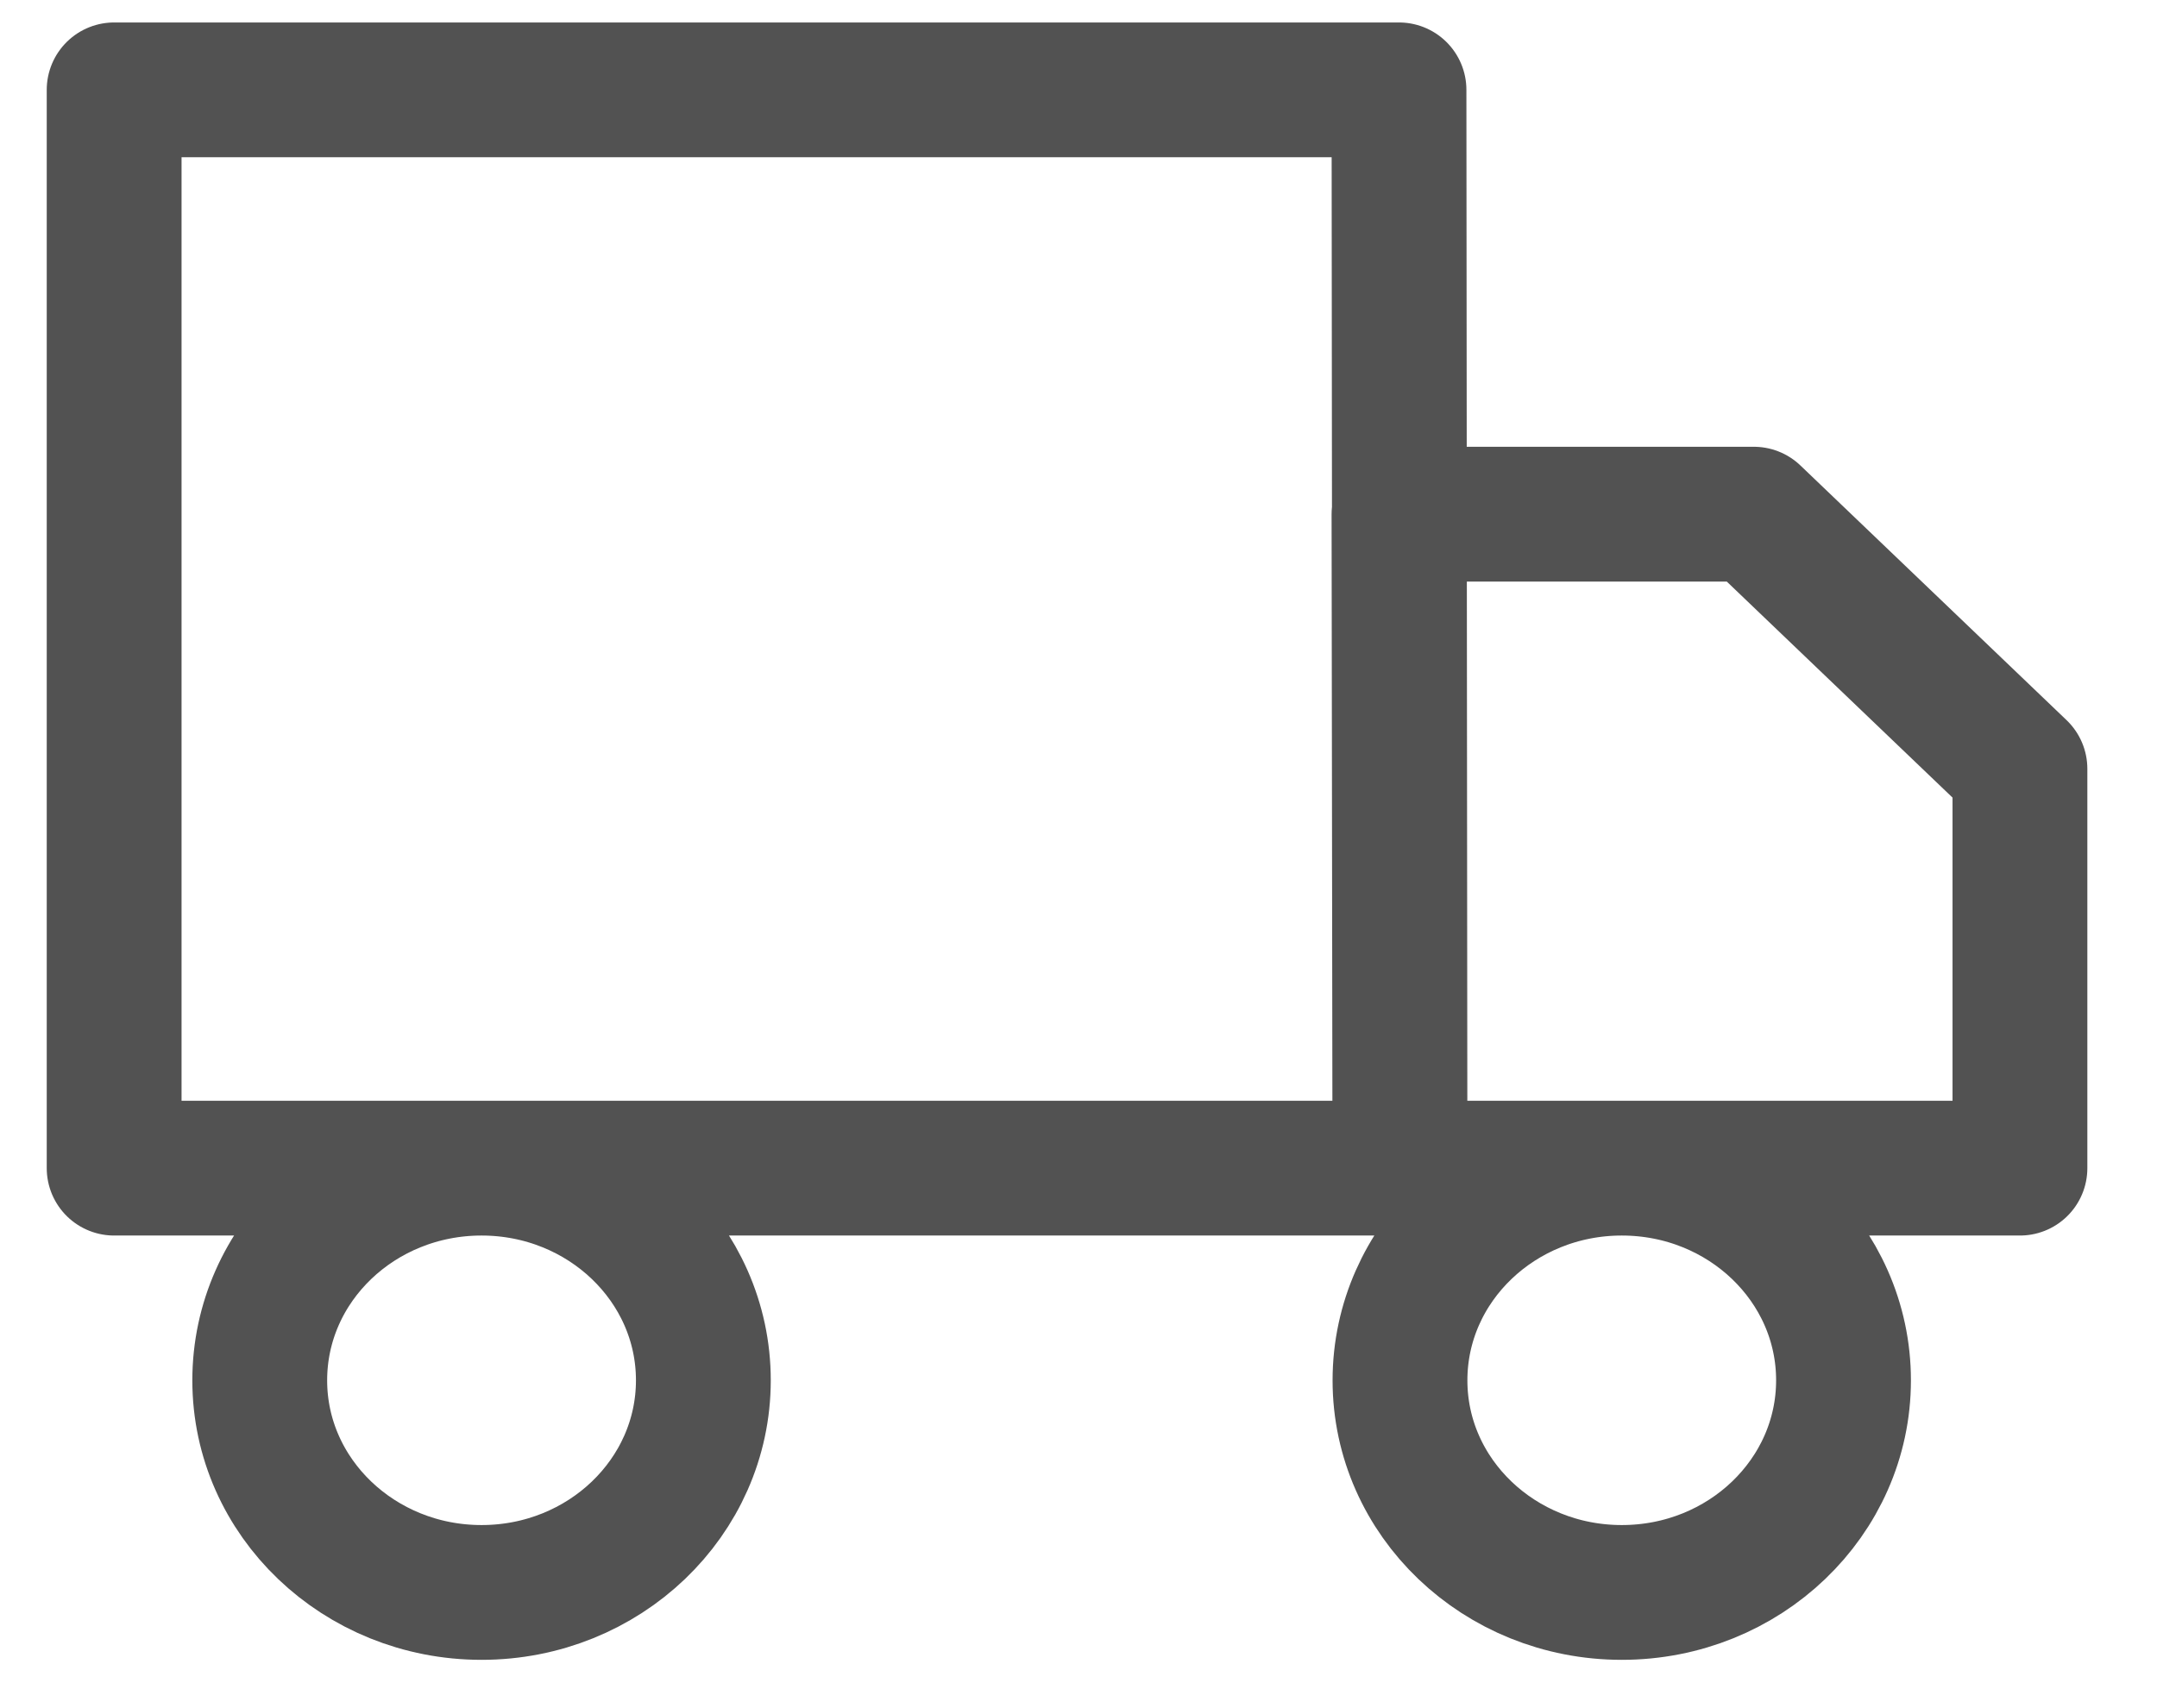
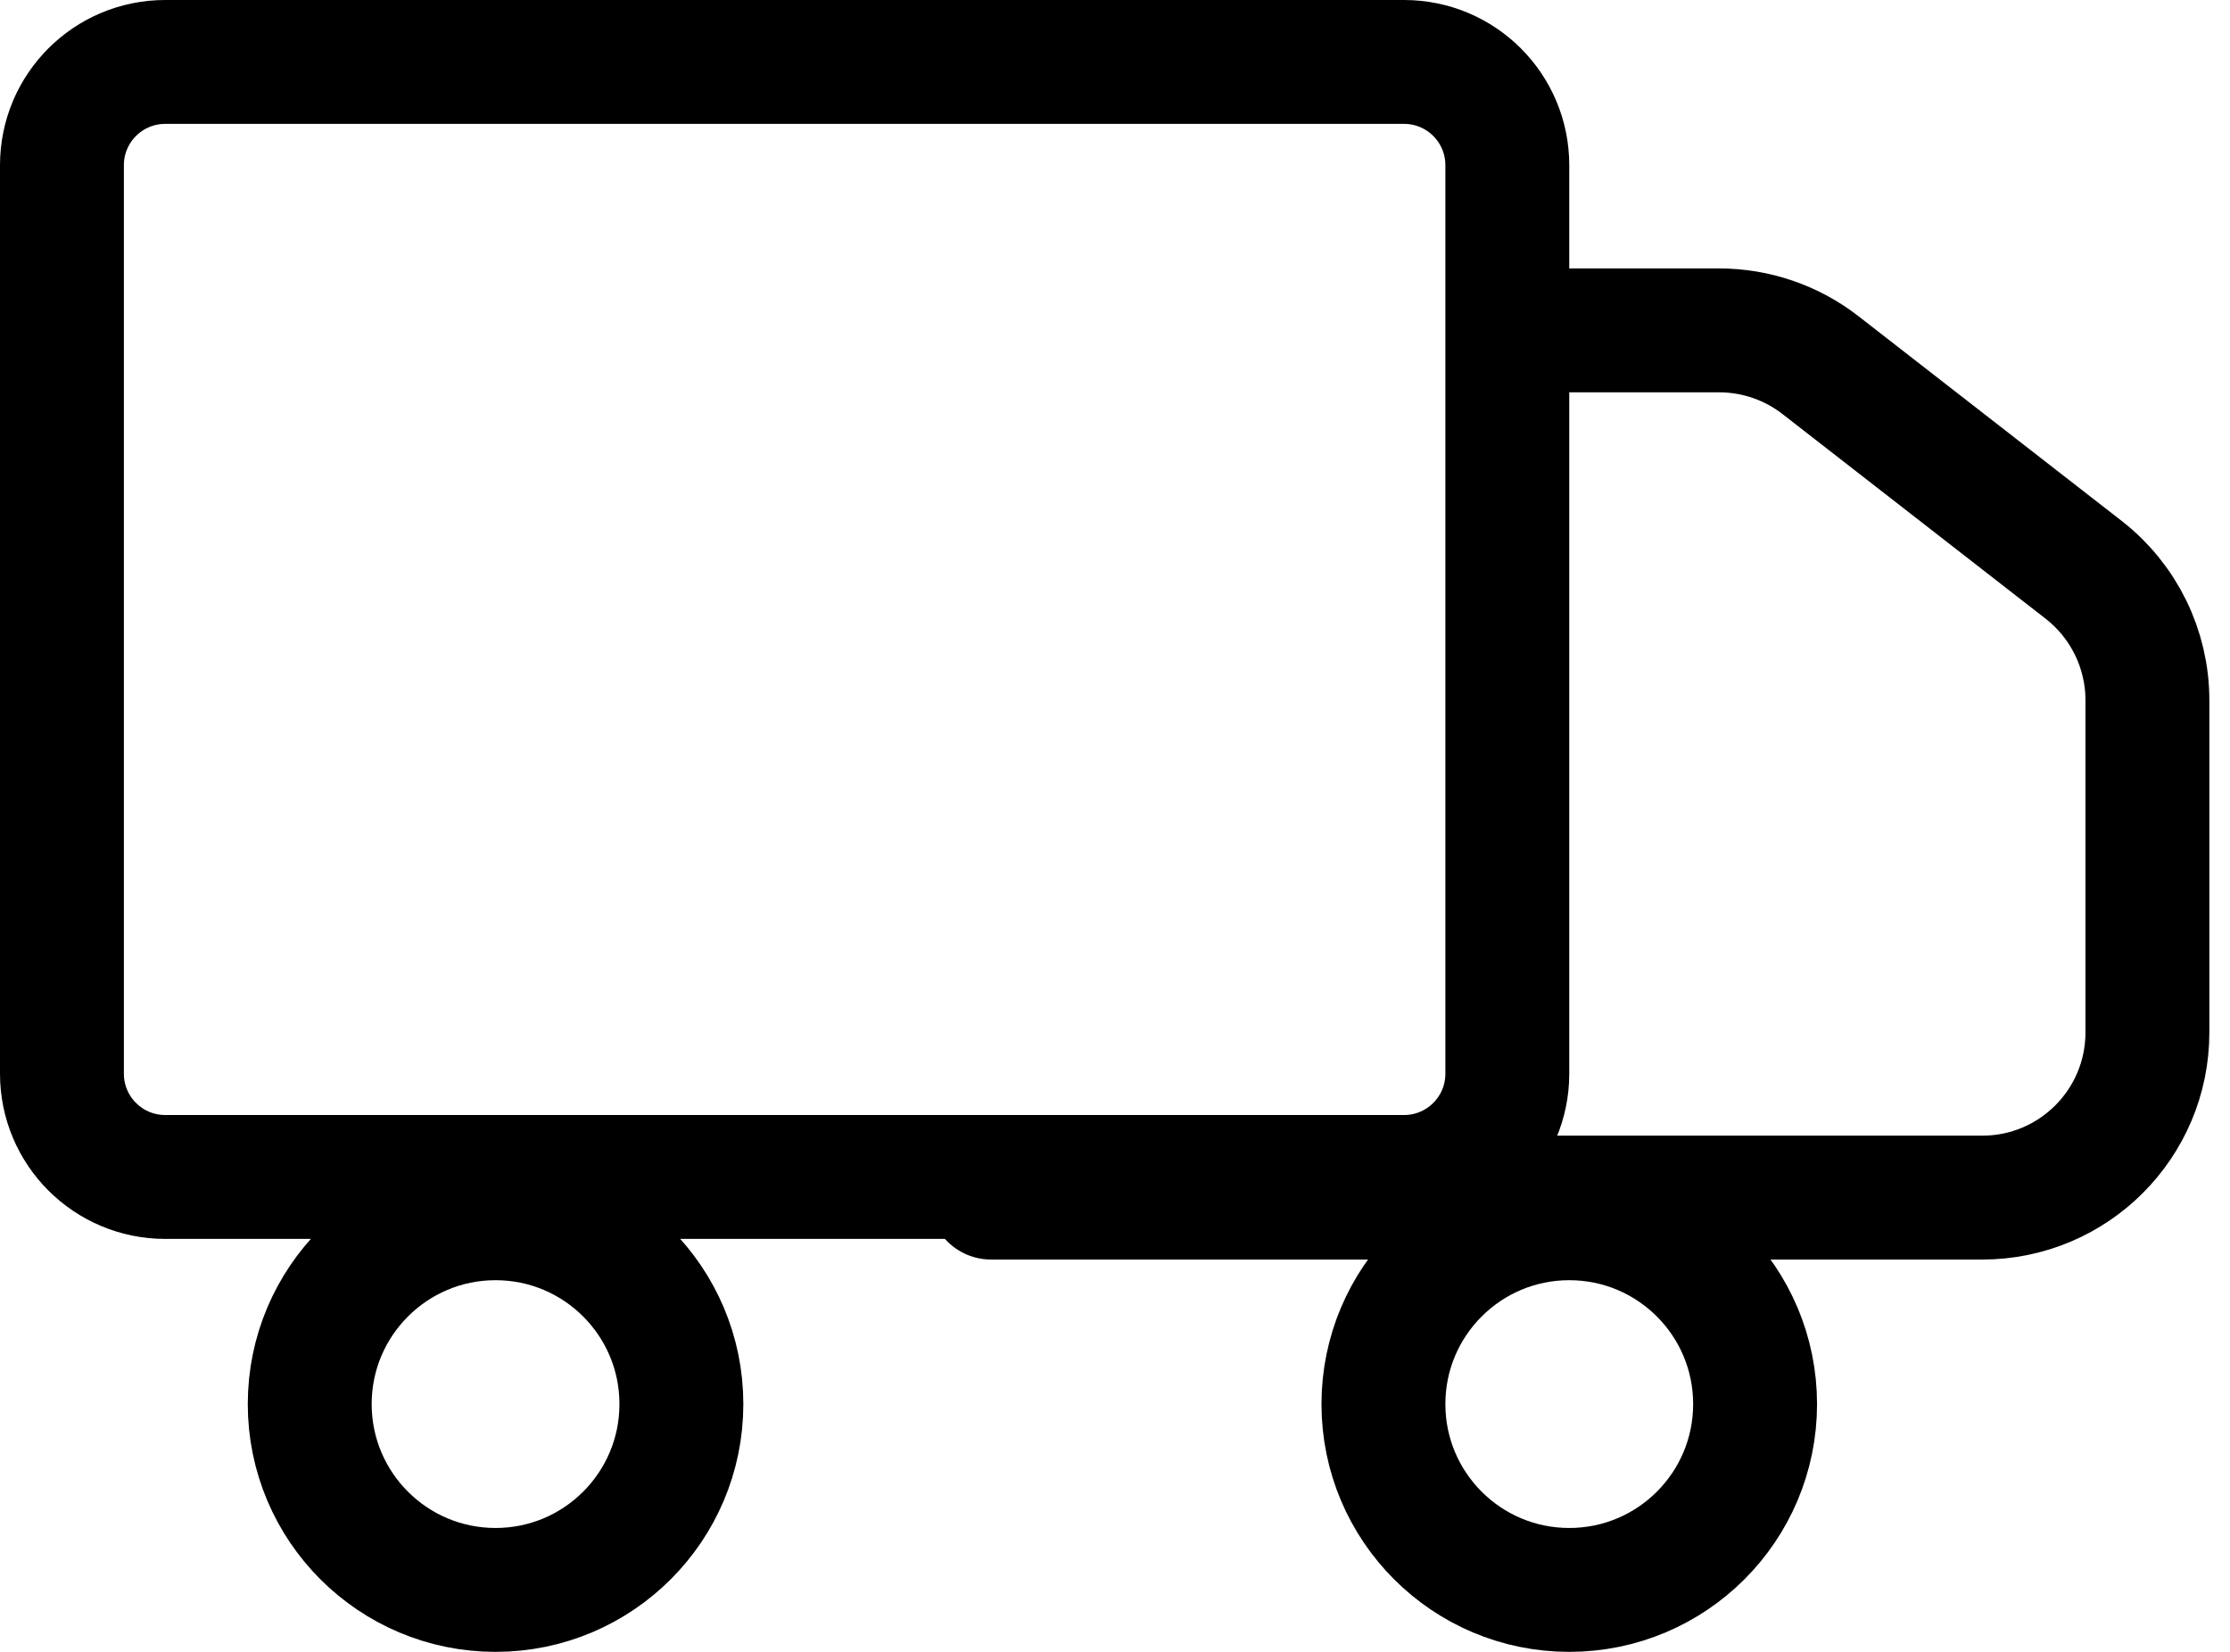
- <svg xmlns="http://www.w3.org/2000/svg" width="24" height="19" viewBox="0 0 24 19" fill="none">
-   <path d="M15.577 13l-.011-12H1.27v12h14.306zm0 0h6.898V8.556l-2.961-2.834h-3.948l.01 7.278zm-7.751 2.361c0 1.304-1.105 2.361-2.468 2.361s-2.468-1.057-2.468-2.36C2.89 14.056 3.995 13 5.358 13s2.468 1.057 2.468 2.361zm12.686 0c0 1.304-1.104 2.361-2.467 2.361s-2.468-1.057-2.468-2.36c0-1.305 1.105-2.362 2.468-2.362s2.467 1.057 2.467 2.361z" stroke="#525252" stroke-width="1.5" stroke-linecap="round" stroke-linejoin="round" />
+ <svg xmlns="http://www.w3.org/2000/svg" width="27" height="20" viewBox="0 0 27 20" fill="none">
+   <rect x="0.75" y="0.75" width="17.5" height="13.5" rx="1.25" stroke="black" stroke-width="1.5" />
+   <path d="M12 14.5H24C25.105 14.5 26 13.605 26 12.5V8.478C26 7.861 25.715 7.278 25.228 6.899L22.042 4.421C21.691 4.148 21.259 4 20.814 4H18.5" stroke="black" stroke-width="1.5" stroke-linecap="round" />
+   <circle cx="6" cy="17" r="2.25" stroke="black" stroke-width="1.5" />
+   <circle cx="19" cy="17" r="2.25" stroke="black" stroke-width="1.5" />
</svg>
